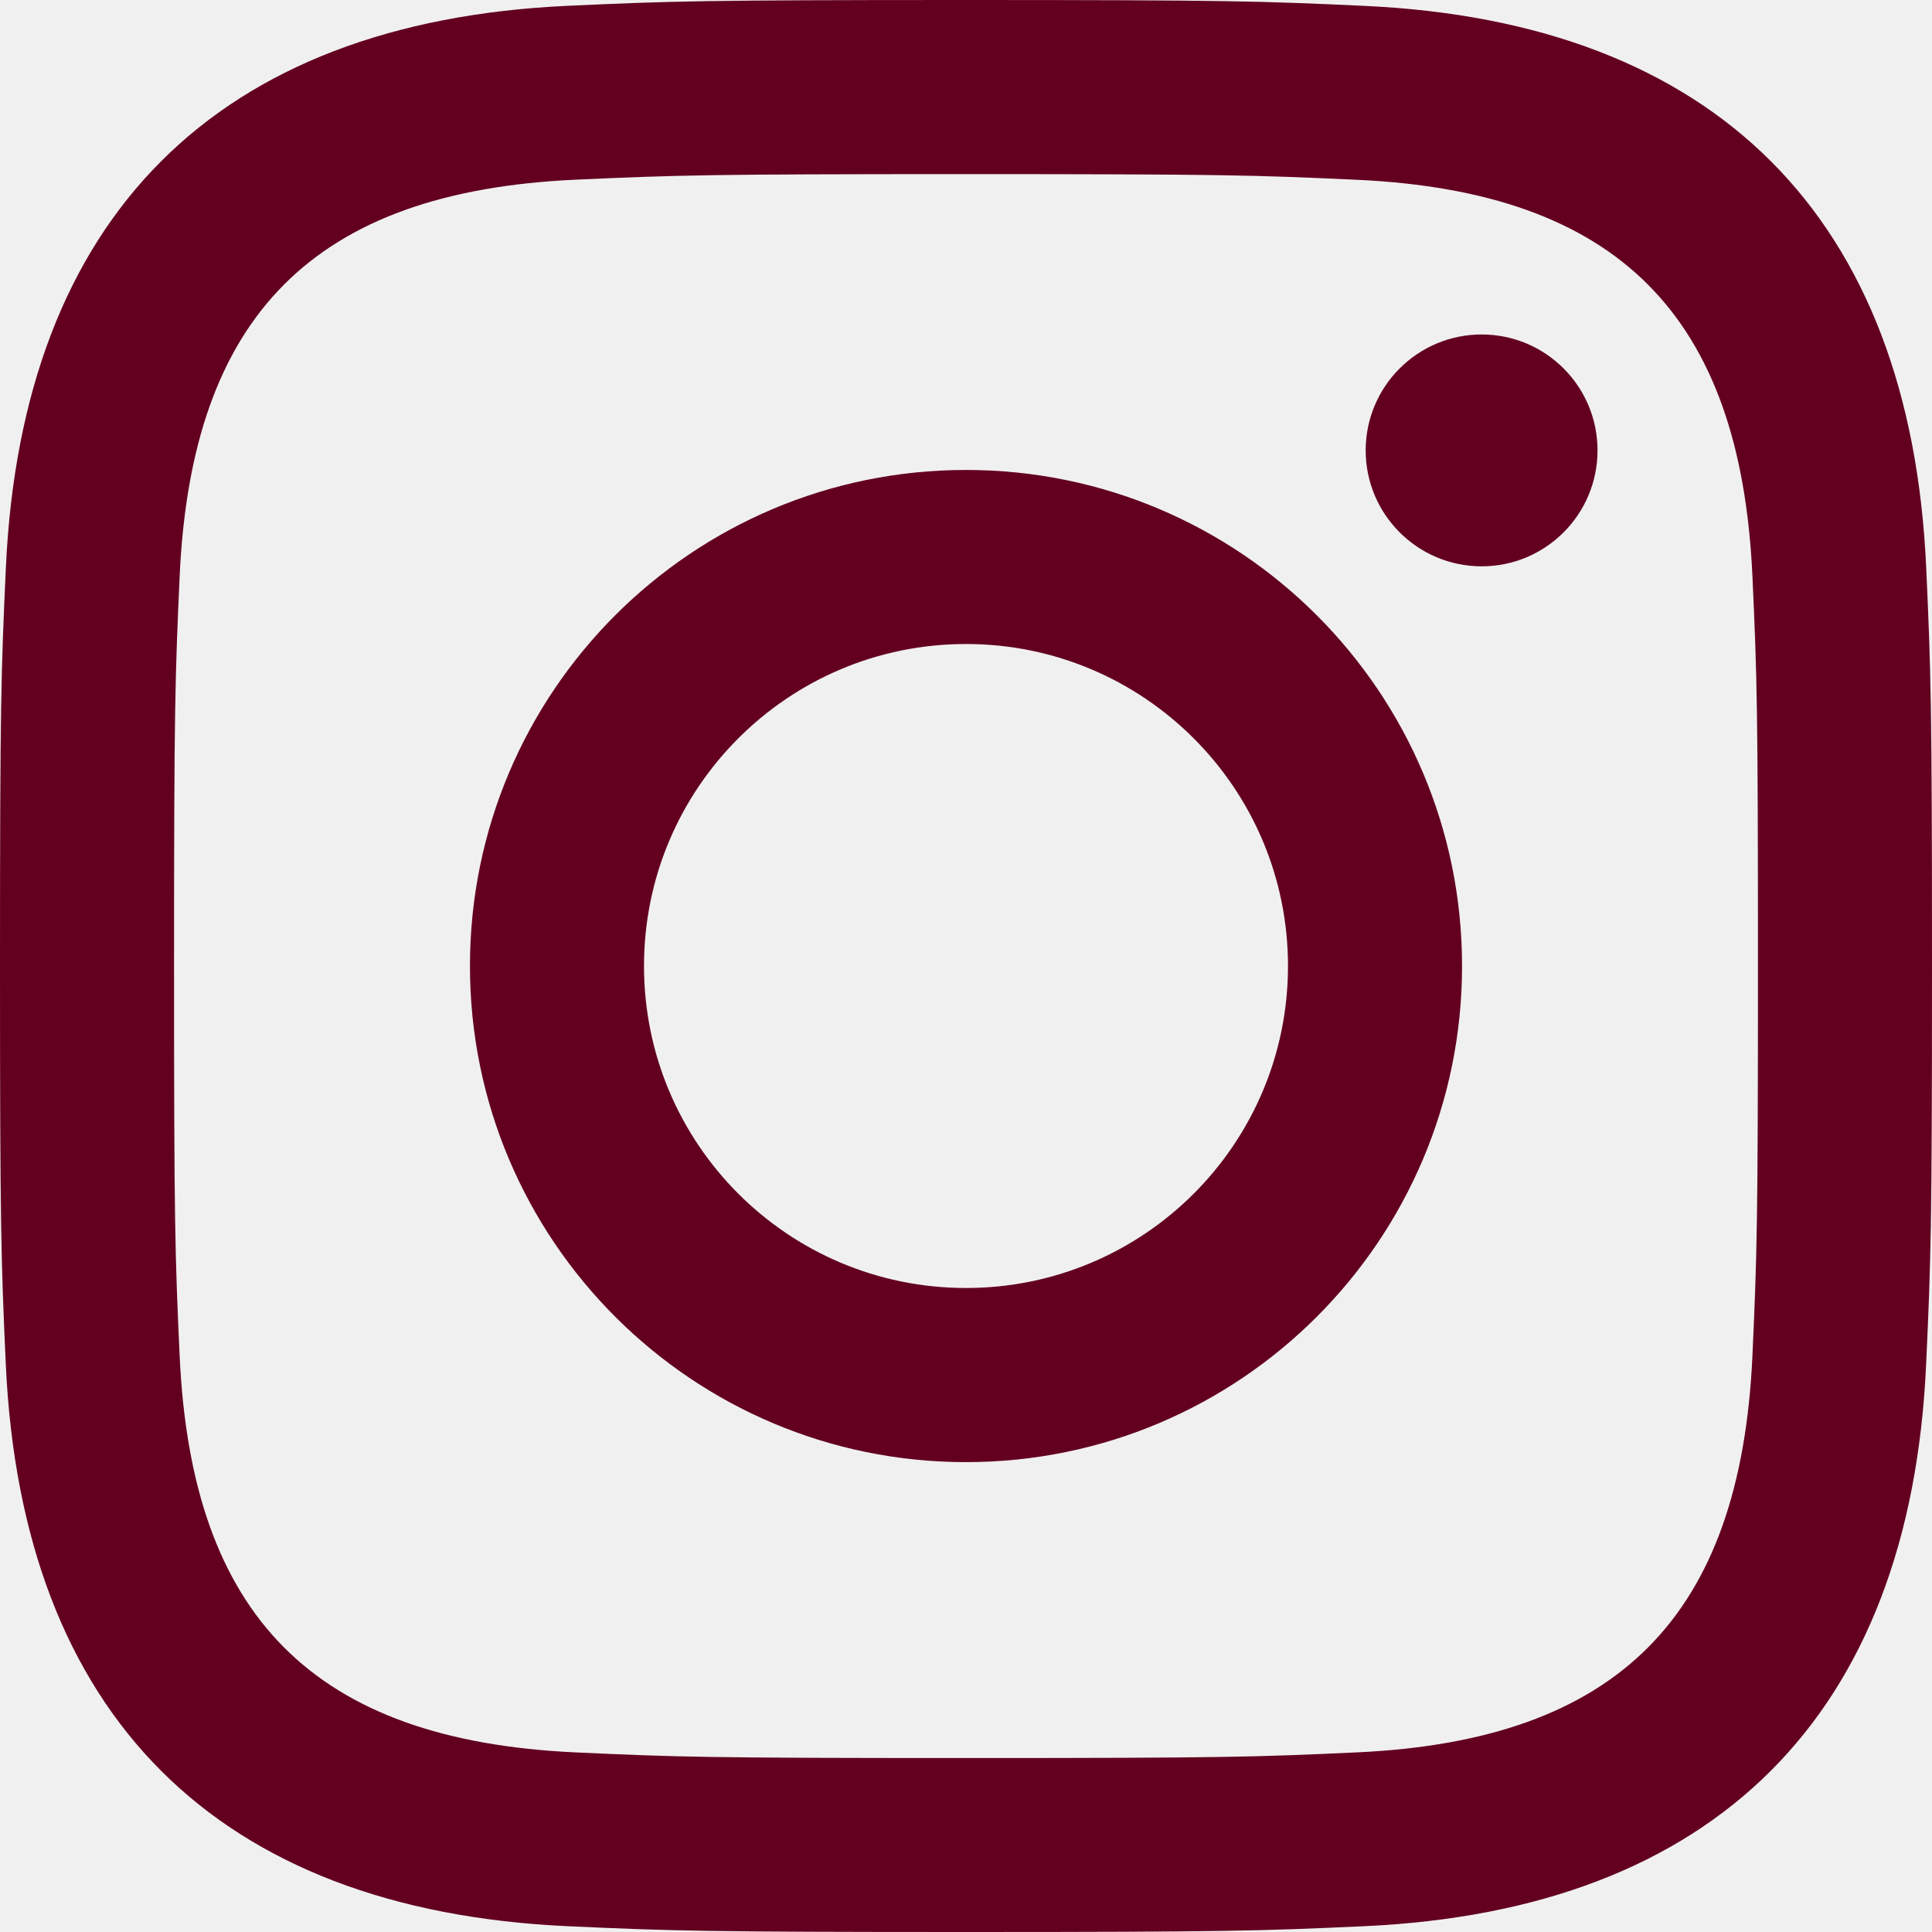
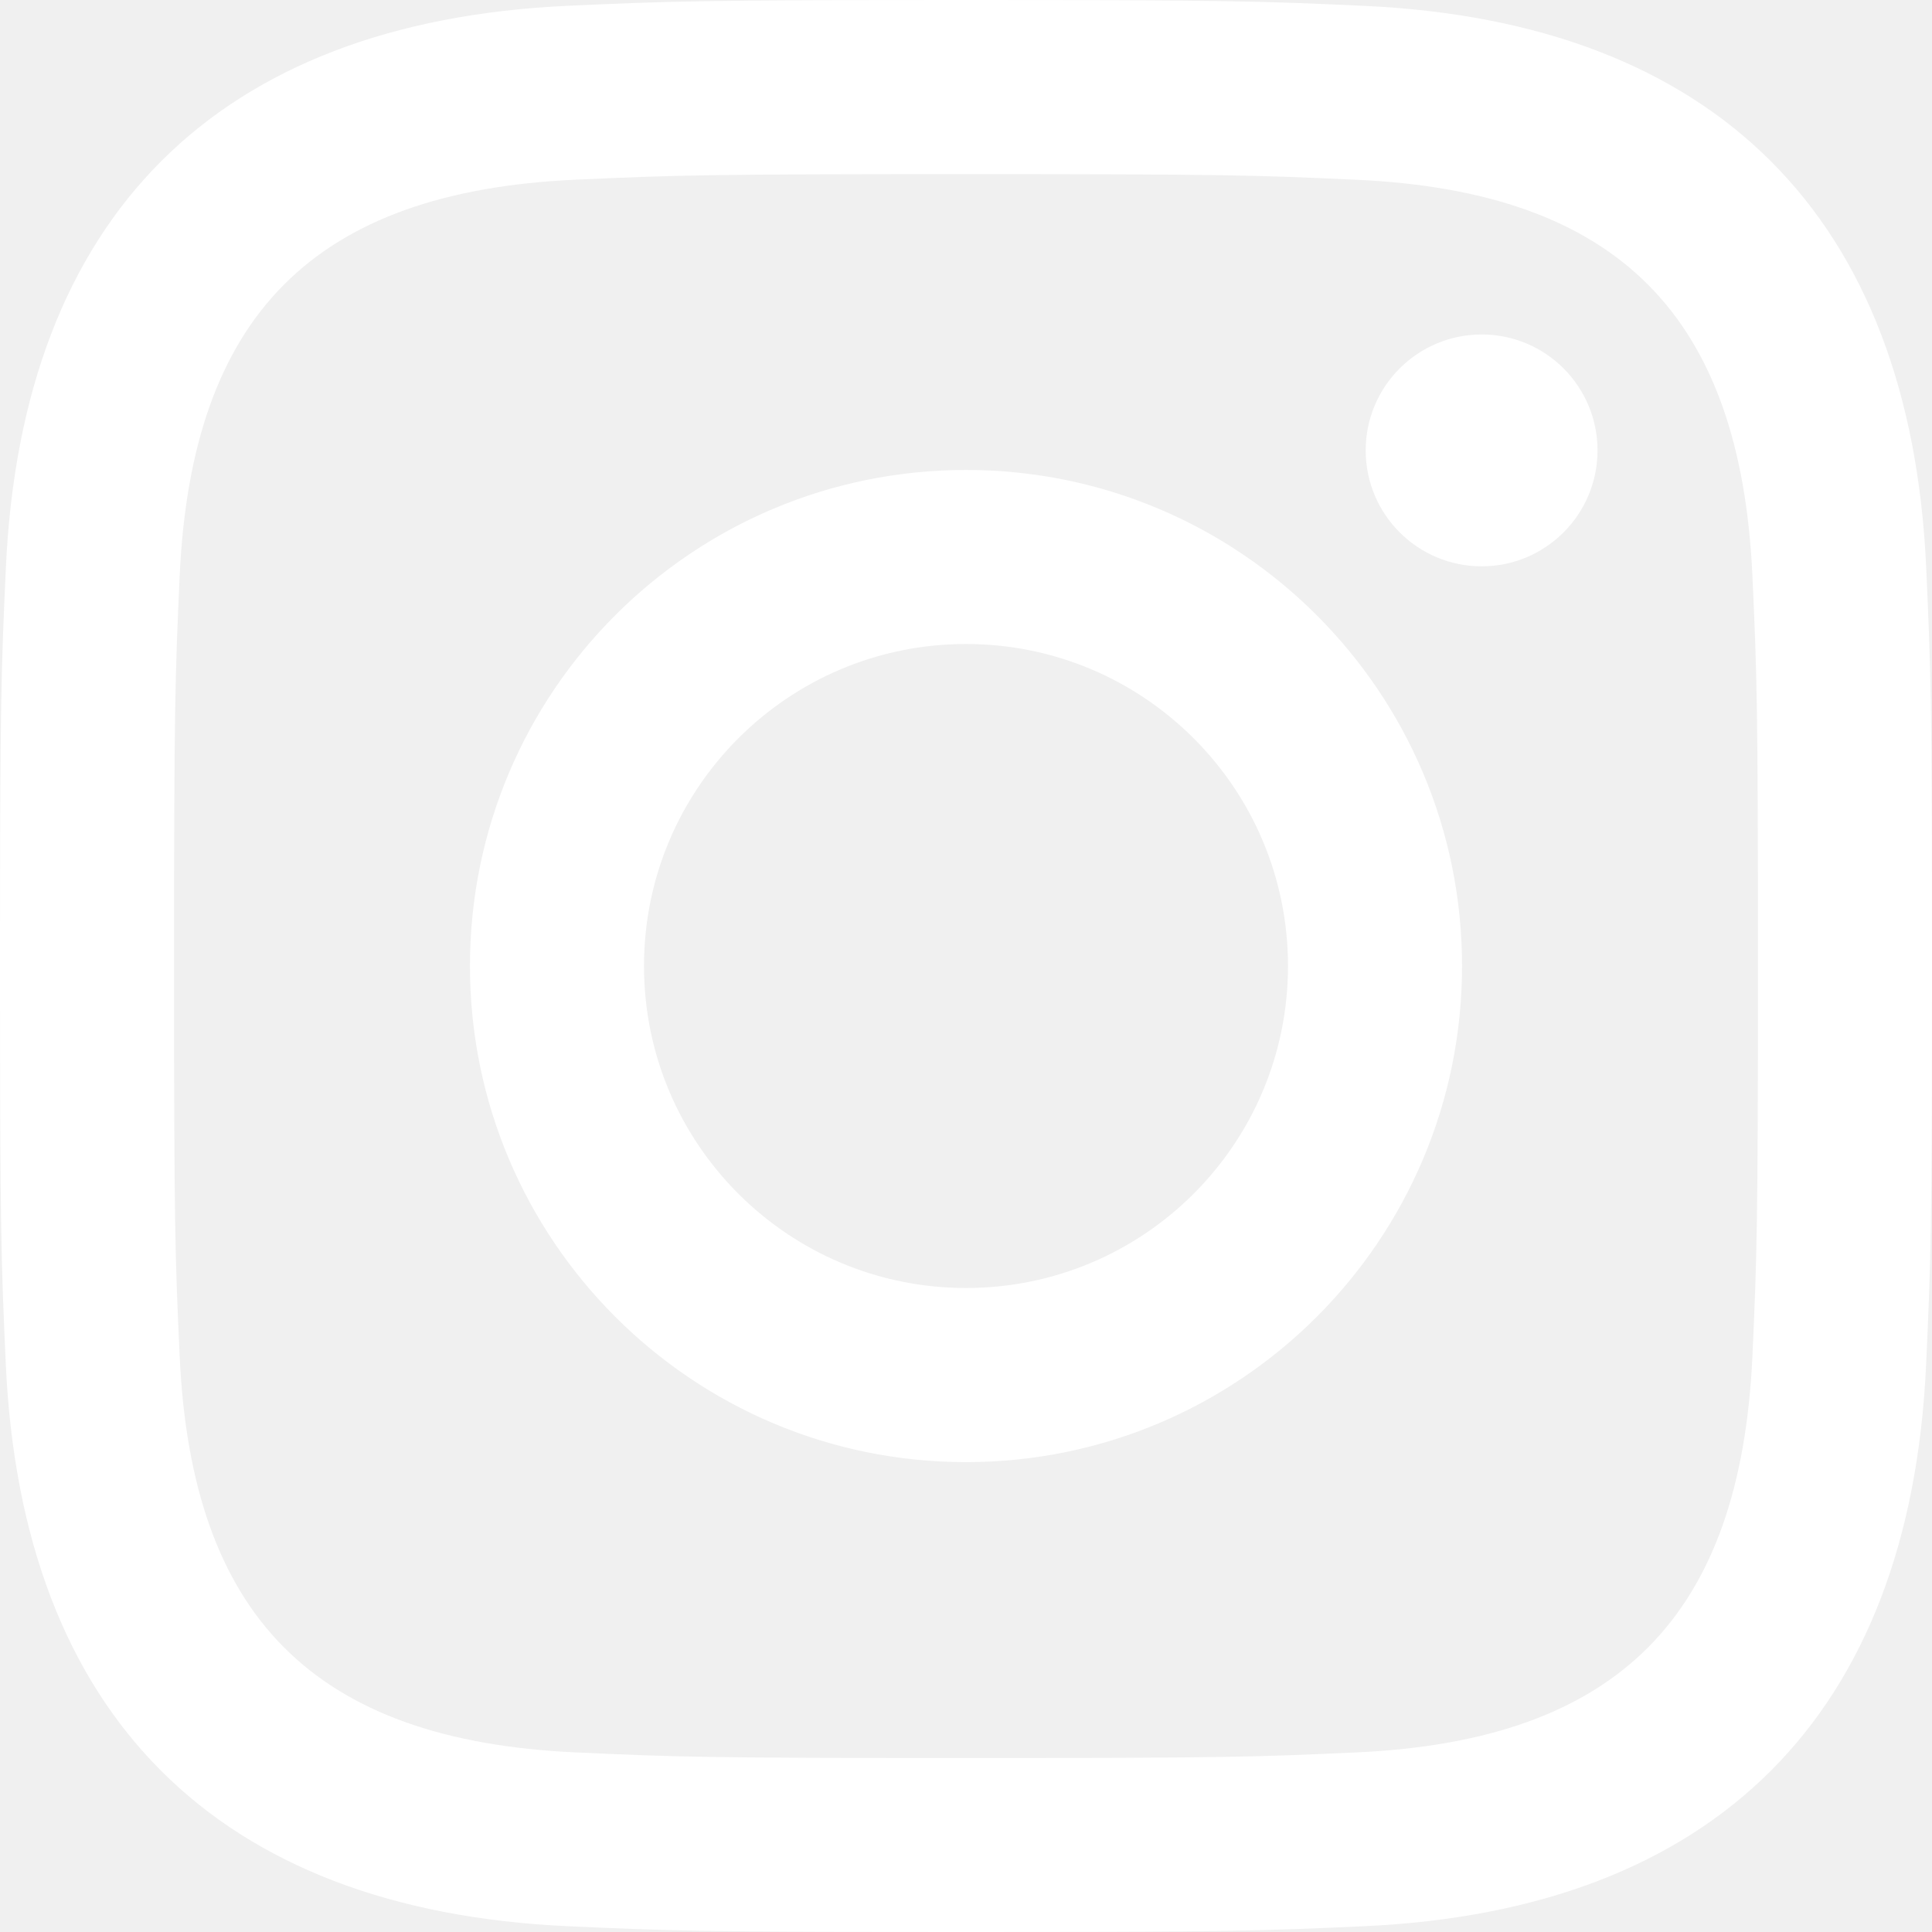
<svg xmlns="http://www.w3.org/2000/svg" width="24" height="24" viewBox="0 0 24 24" fill="none">
-   <path d="M12 2.163c3.204 0 3.584.012 4.85.07 3.252.148 4.771 1.691 4.919 4.919.058 1.265.069 1.645.069 4.849 0 3.205-.012 3.584-.069 4.849-.149 3.225-1.664 4.771-4.919 4.919-1.266.058-1.644.07-4.85.07-3.204 0-3.584-.012-4.849-.07-3.26-.149-4.771-1.699-4.919-4.92-.058-1.265-.07-1.644-.07-4.849 0-3.204.013-3.583.07-4.849.149-3.227 1.664-4.771 4.919-4.919 1.266-.057 1.645-.069 4.849-.069zm0-2.163c-3.259 0-3.667.014-4.947.072-4.358.2-6.78 2.618-6.98 6.98-.059 1.281-.073 1.689-.073 4.948 0 3.259.014 3.668.072 4.948.2 4.358 2.618 6.78 6.98 6.98 1.281.058 1.689.072 4.948.072 3.259 0 3.668-.014 4.948-.072 4.354-.2 6.782-2.618 6.979-6.98.059-1.28.073-1.689.073-4.948 0-3.259-.014-3.667-.072-4.947-.196-4.354-2.617-6.78-6.979-6.98-1.281-.059-1.69-.073-4.949-.073zm0 5.838c-3.403 0-6.162 2.759-6.162 6.162s2.759 6.163 6.162 6.163 6.162-2.759 6.162-6.163c0-3.403-2.759-6.162-6.162-6.162zm0 10.162c-2.209 0-4-1.79-4-4 0-2.209 1.791-4 4-4s4 1.791 4 4c0 2.21-1.791 4-4 4zm6.406-11.845c-.796 0-1.441.645-1.441 1.44s.645 1.44 1.441 1.44c.795 0 1.439-.645 1.439-1.44s-.644-1.44-1.439-1.44z" fill="#63001f" />
+   <path d="M12 2.163c3.204 0 3.584.012 4.85.07 3.252.148 4.771 1.691 4.919 4.919.058 1.265.069 1.645.069 4.849 0 3.205-.012 3.584-.069 4.849-.149 3.225-1.664 4.771-4.919 4.919-1.266.058-1.644.07-4.85.07-3.204 0-3.584-.012-4.849-.07-3.26-.149-4.771-1.699-4.919-4.92-.058-1.265-.07-1.644-.07-4.849 0-3.204.013-3.583.07-4.849.149-3.227 1.664-4.771 4.919-4.919 1.266-.057 1.645-.069 4.849-.069zm0-2.163c-3.259 0-3.667.014-4.947.072-4.358.2-6.78 2.618-6.98 6.98-.059 1.281-.073 1.689-.073 4.948 0 3.259.014 3.668.072 4.948.2 4.358 2.618 6.78 6.98 6.98 1.281.058 1.689.072 4.948.072 3.259 0 3.668-.014 4.948-.072 4.354-.2 6.782-2.618 6.979-6.98.059-1.28.073-1.689.073-4.948 0-3.259-.014-3.667-.072-4.947-.196-4.354-2.617-6.78-6.979-6.98-1.281-.059-1.69-.073-4.949-.073zm0 5.838c-3.403 0-6.162 2.759-6.162 6.162s2.759 6.163 6.162 6.163 6.162-2.759 6.162-6.163c0-3.403-2.759-6.162-6.162-6.162zm0 10.162c-2.209 0-4-1.79-4-4 0-2.209 1.791-4 4-4s4 1.791 4 4c0 2.21-1.791 4-4 4zm6.406-11.845c-.796 0-1.441.645-1.441 1.44s.645 1.44 1.441 1.44c.795 0 1.439-.645 1.439-1.44s-.644-1.44-1.439-1.44z" fill="#fff" />
</svg>
